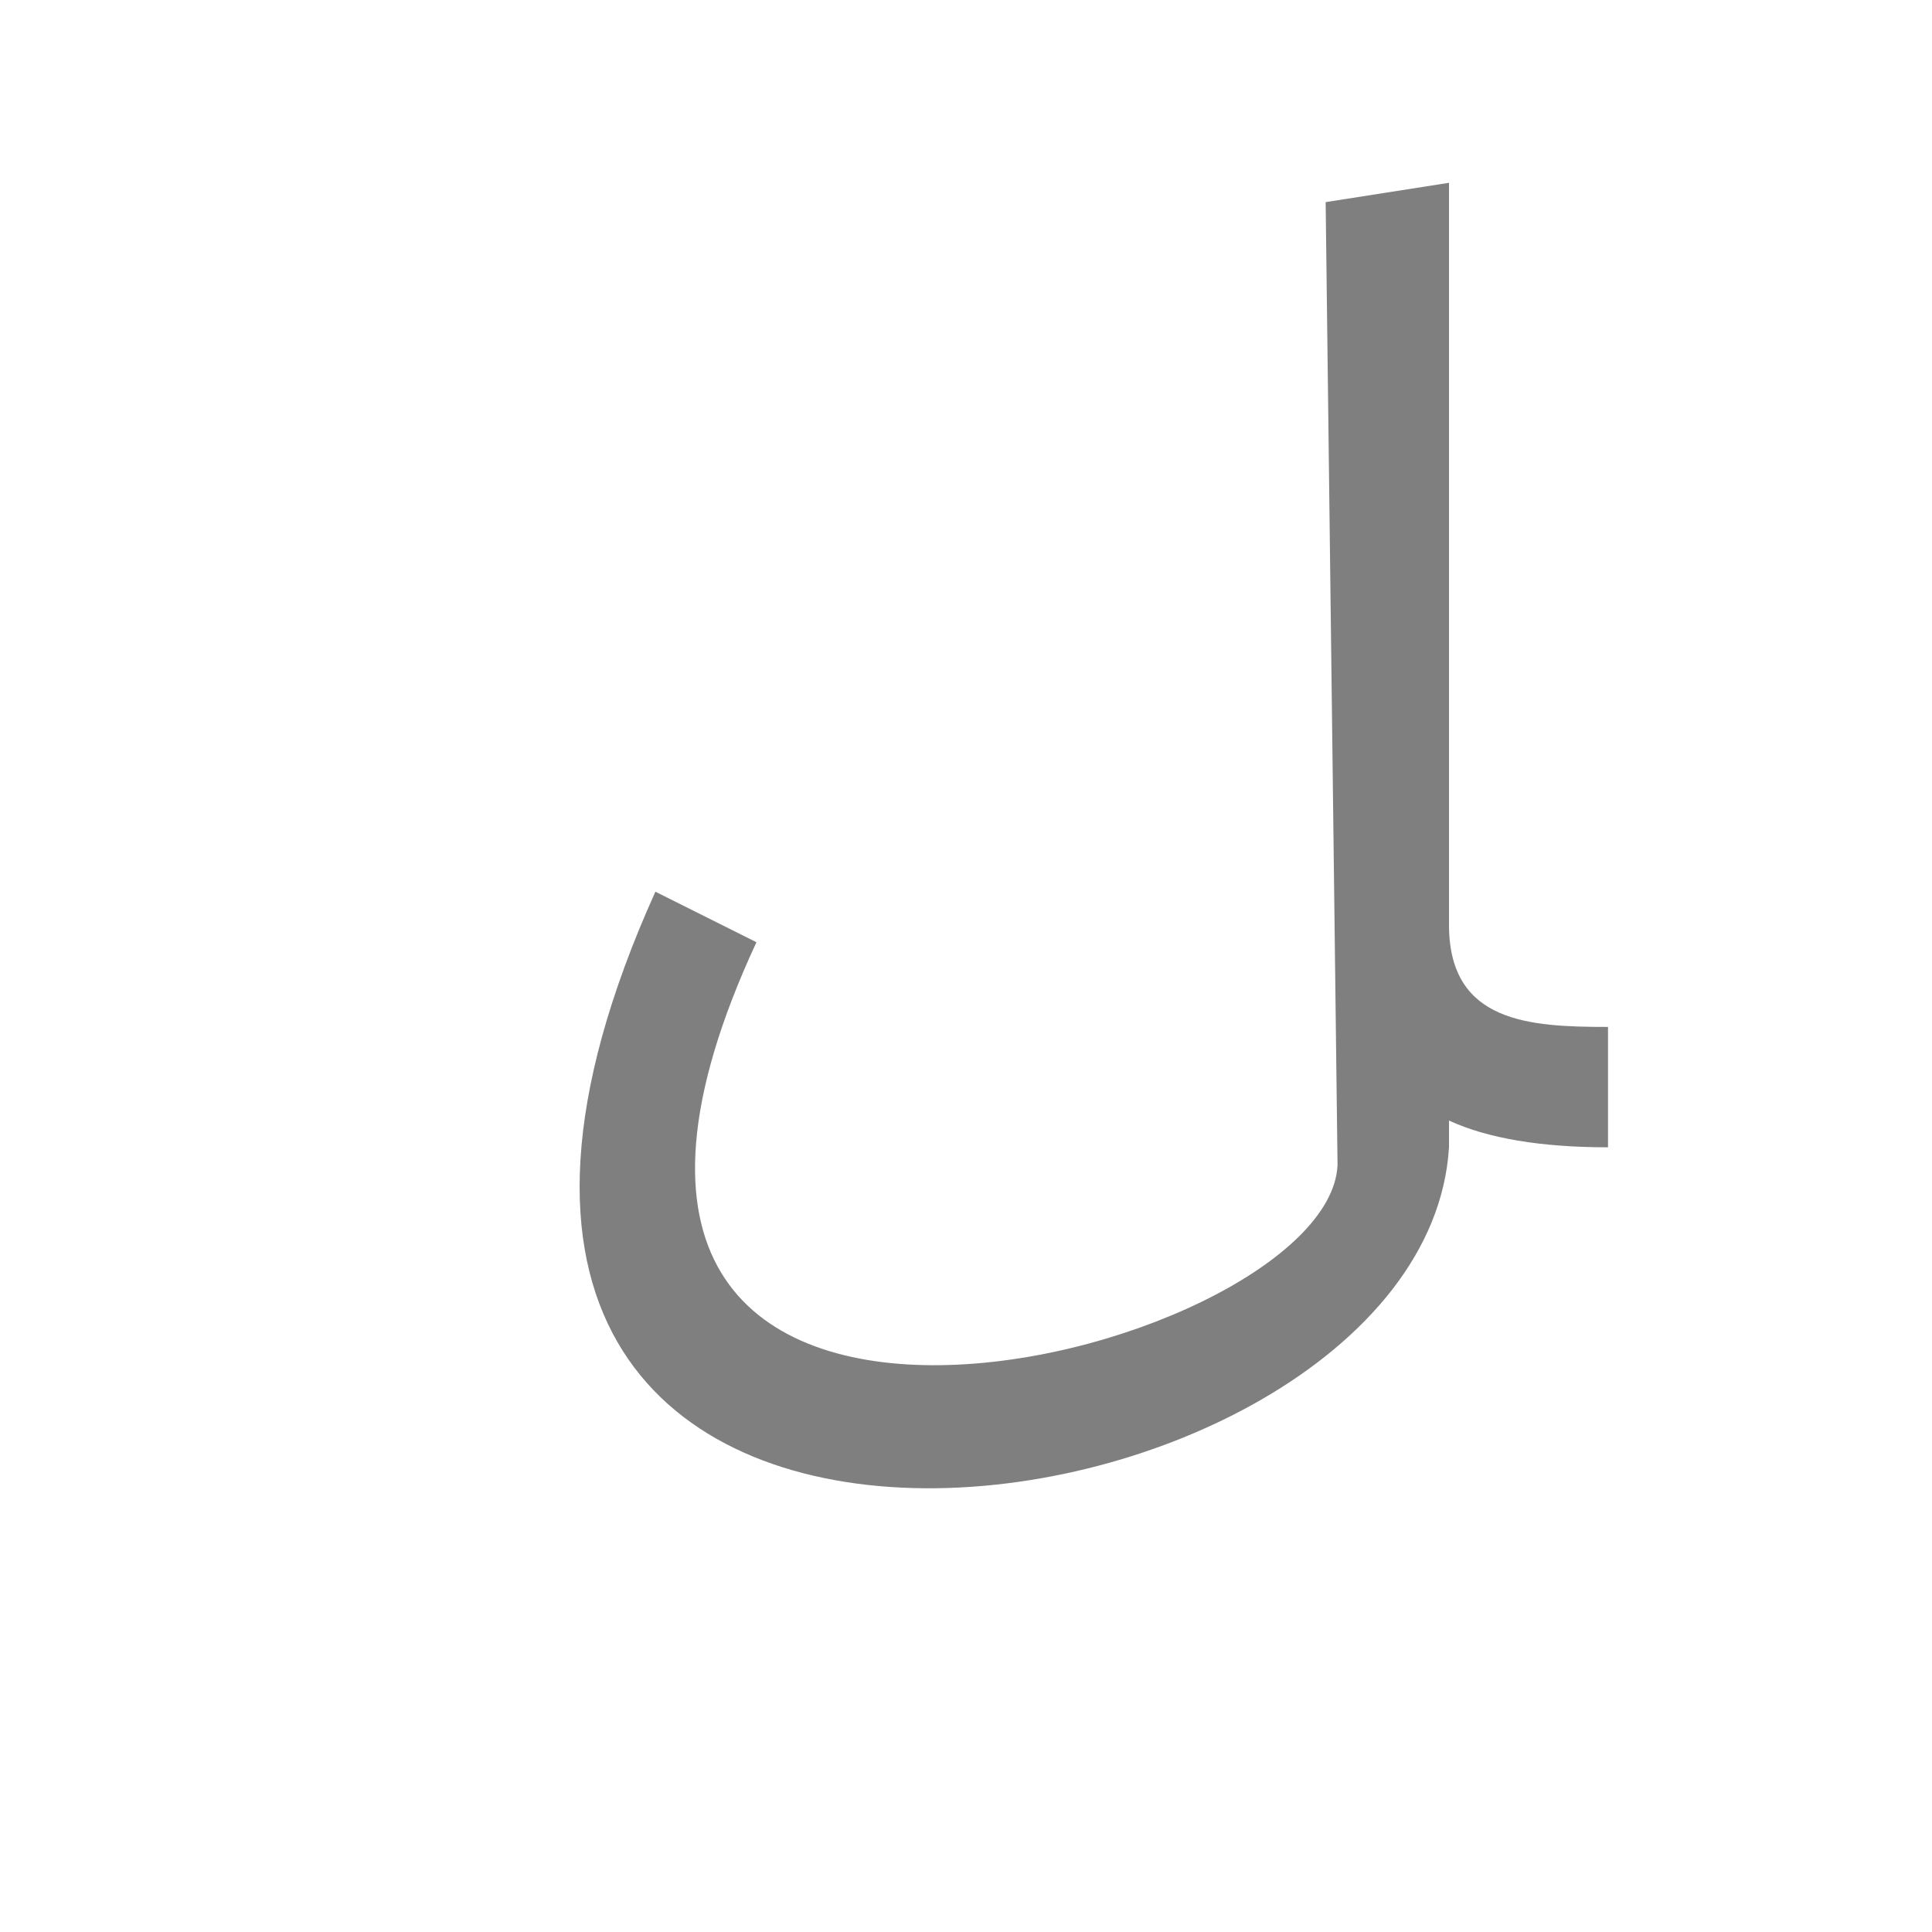
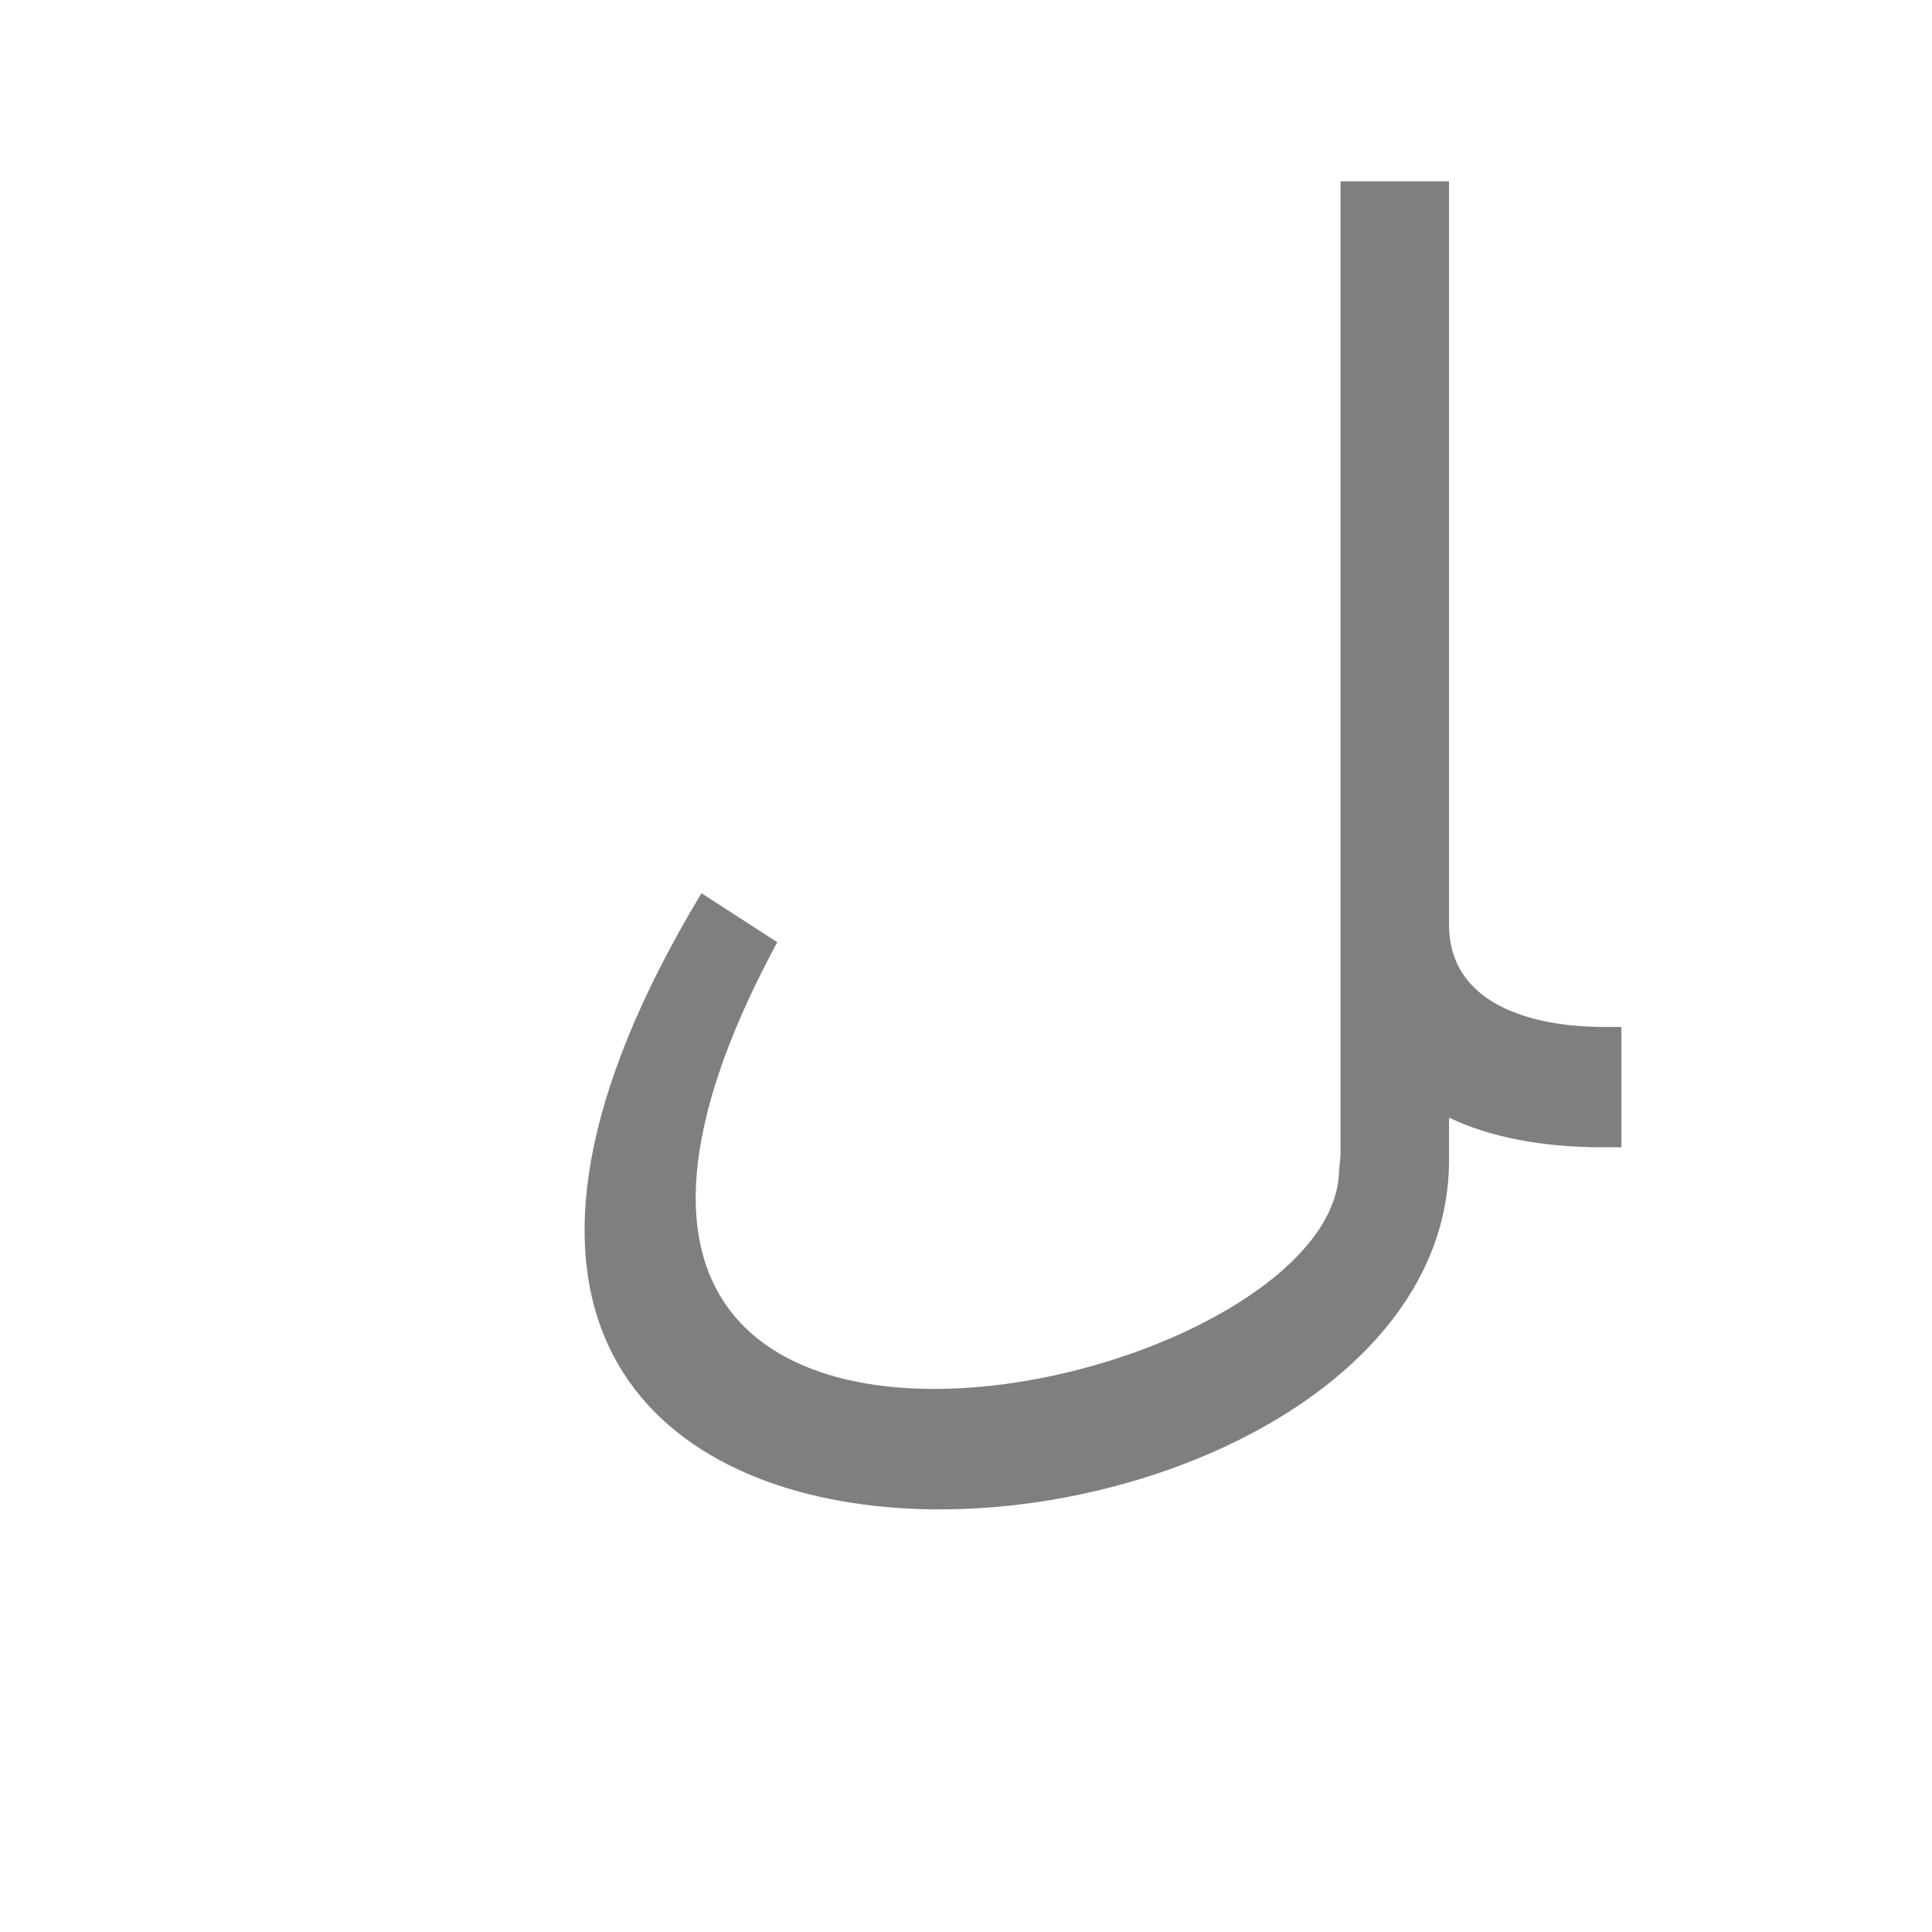
<svg xmlns="http://www.w3.org/2000/svg" xml:space="preserve" width="1300px" height="1300px" version="1.0" style="shape-rendering:geometricPrecision; text-rendering:geometricPrecision; image-rendering:optimizeQuality; fill-rule:evenodd; clip-rule:evenodd" viewBox="0 0 1300 1056">
  <defs>
    <style type="text/css">
   
    .fil0 {fill:black;fill-opacity:0.502}
   
  </style>
  </defs>
  <g id="_100:master">
-     <path class="fil0" d="M900 662l-8 -648 83 -13 0 501c1,64 54,67 107,67l0 81c-45,0 -81,-6 -107,-18l0 18c-17,279 -787,389 -534,-172l68 34c-199,428 385,281 391,150z" />
+     <path class="fil0" d="M975 630l0 25 0 0 0 6c-4,306 -836,371 -503,-182l51 33c-238,441 375,309 378,154l1 -10 0 -656 73 0 0 500c0,55 58,69 104,69l12 0 0 81 -12 0c-42,0 -77,-7 -104,-20z" />
  </g>
</svg>
